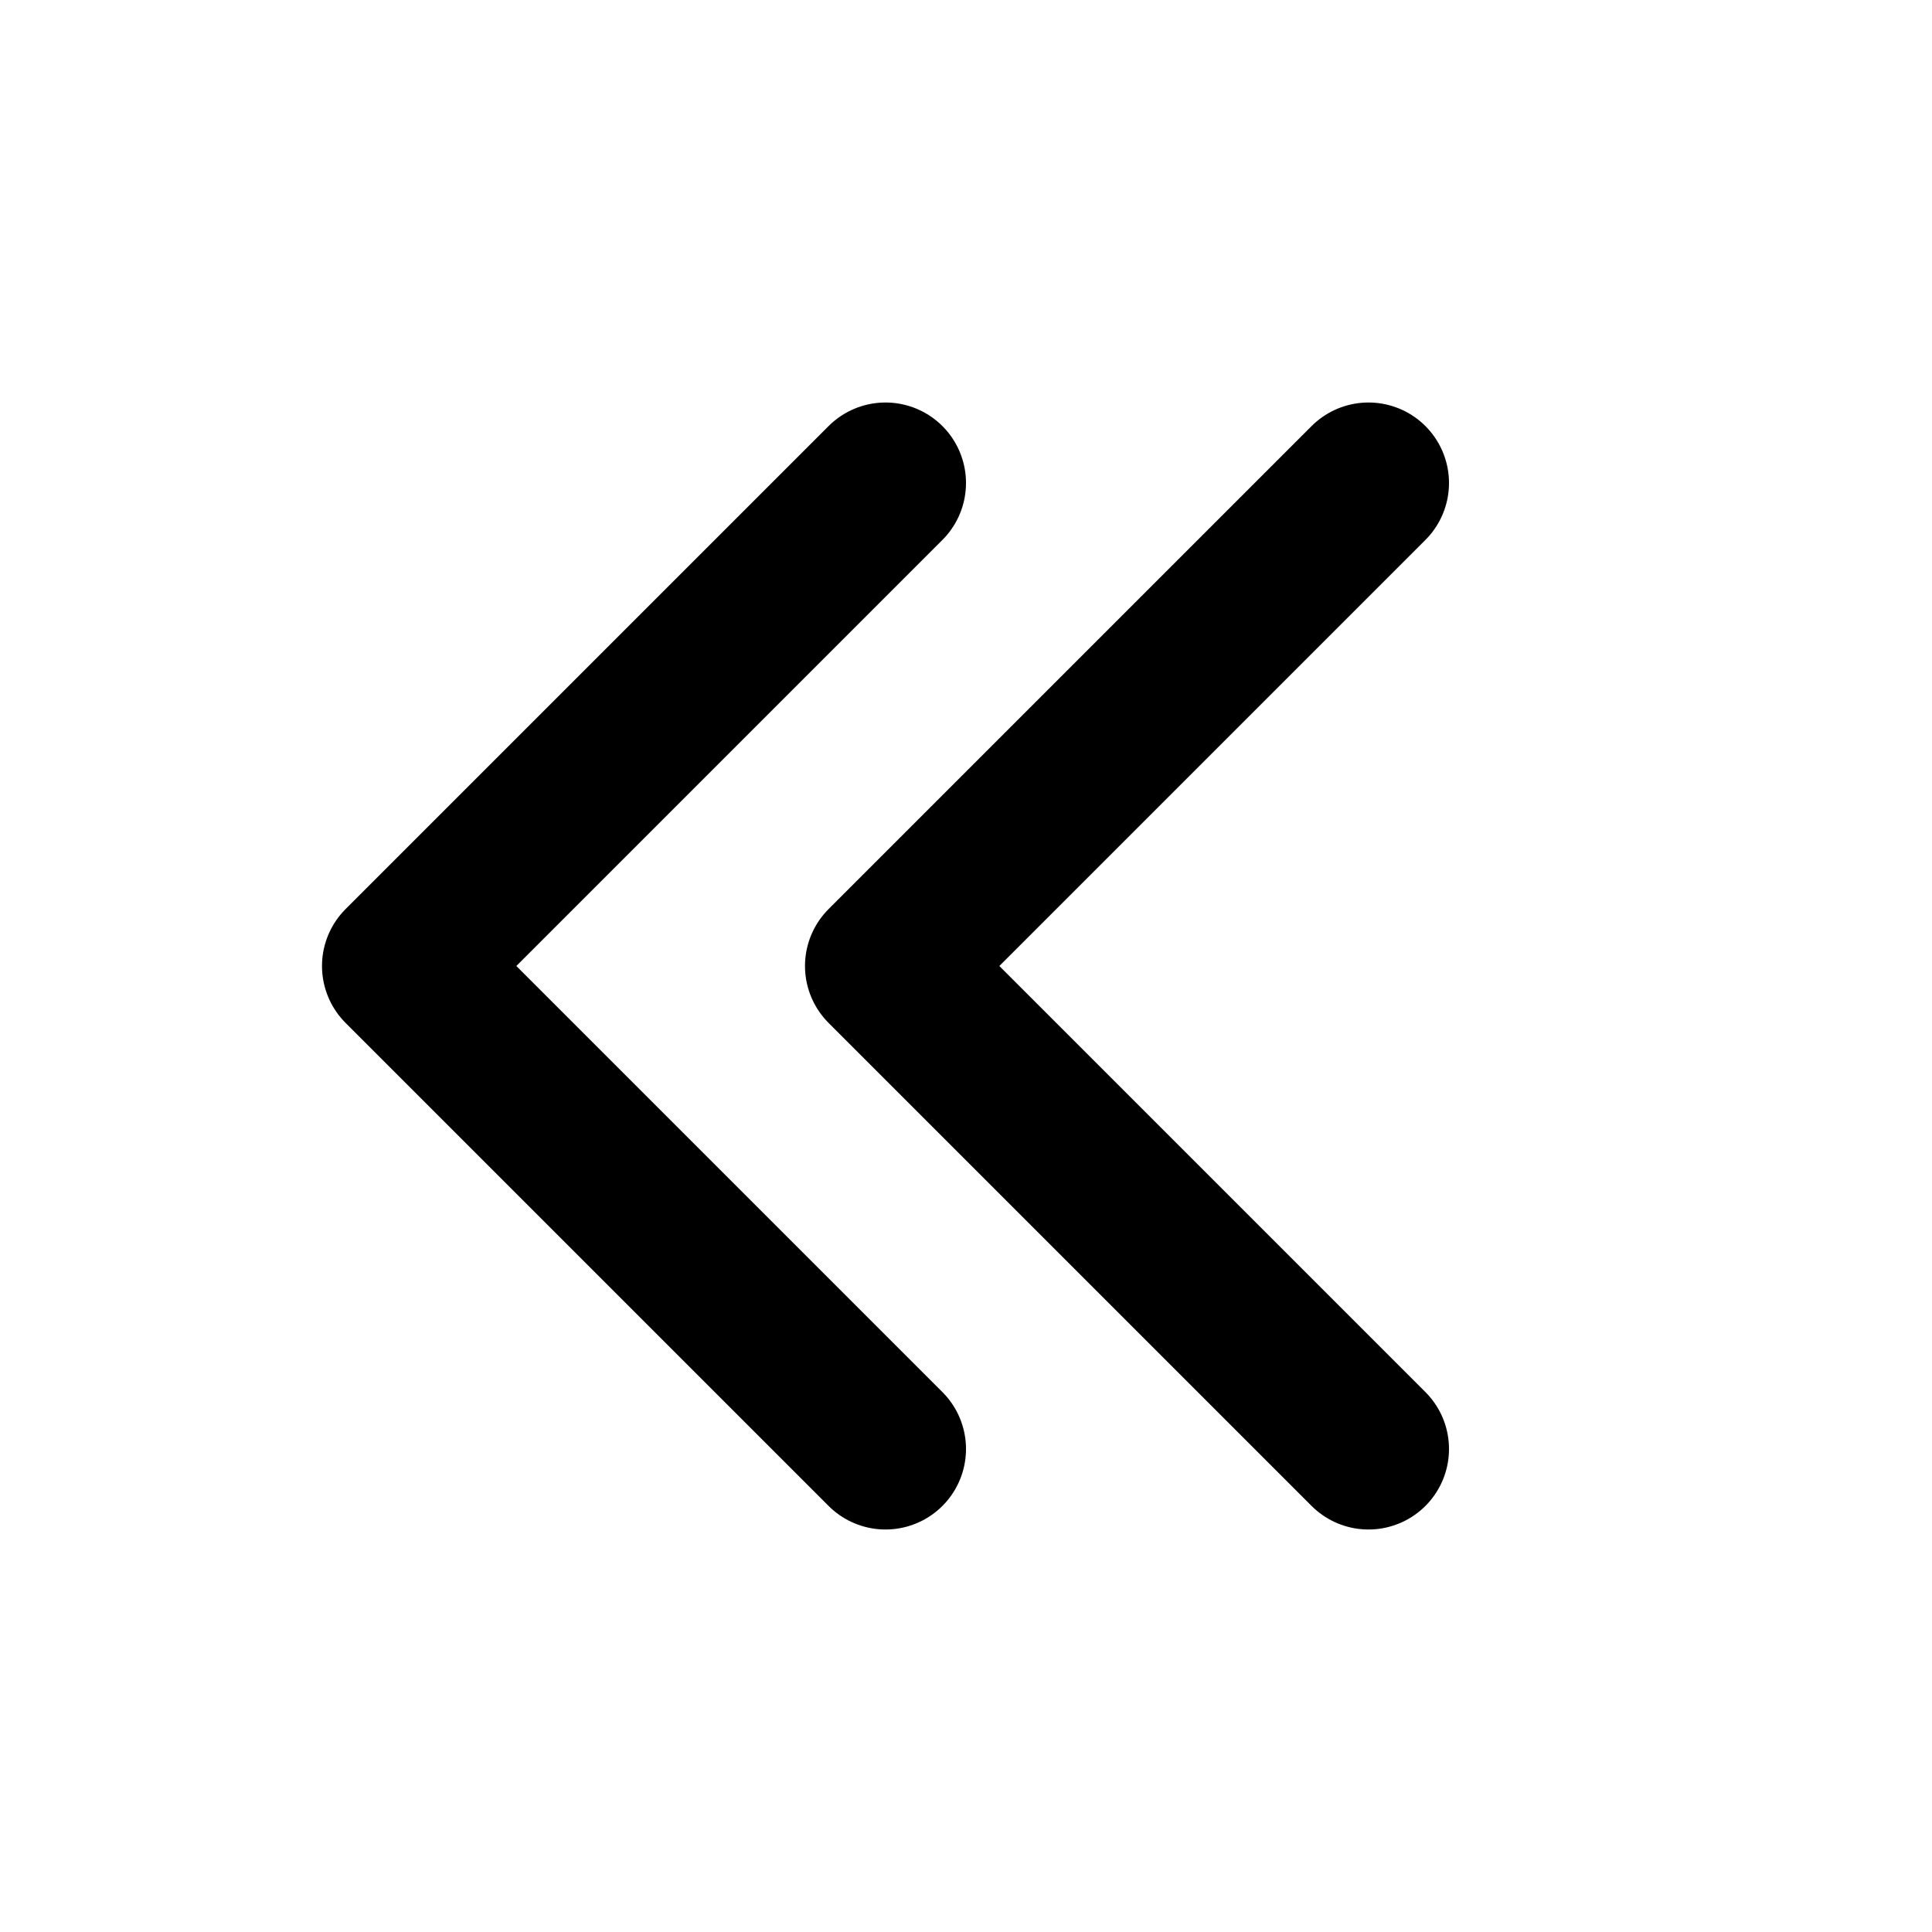
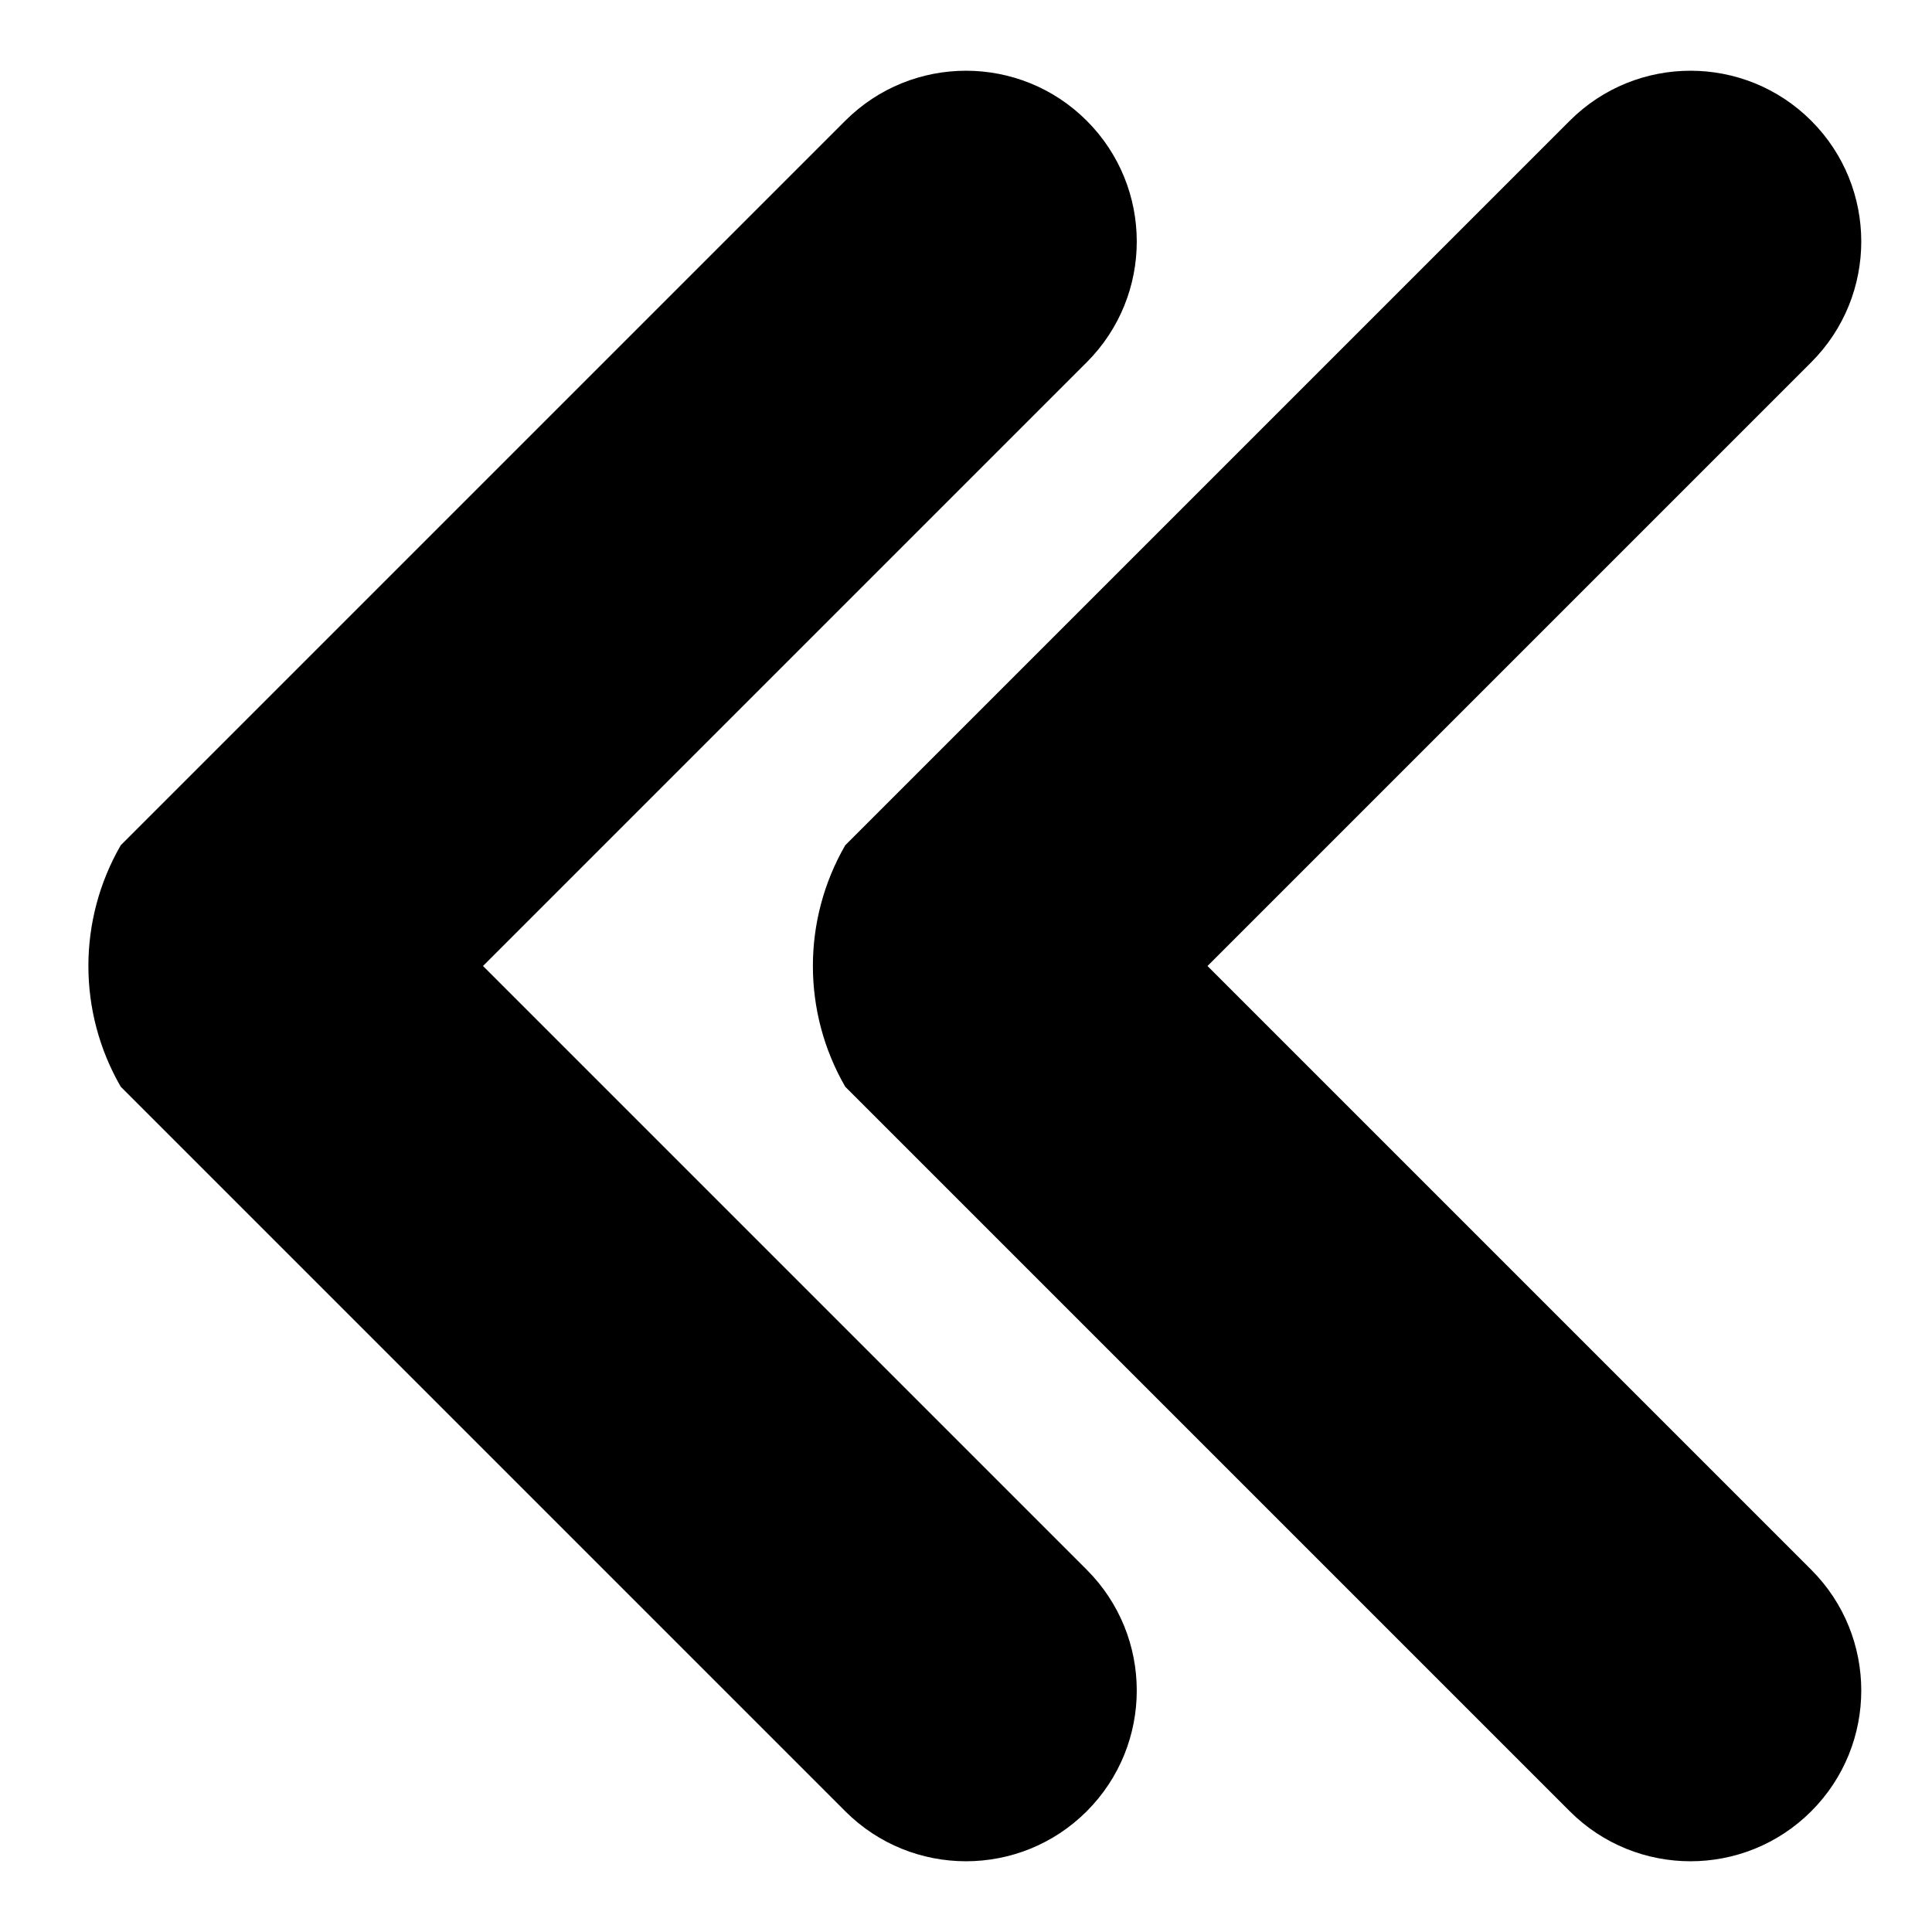
- <svg xmlns="http://www.w3.org/2000/svg" width="24" height="24" viewBox="0 0 24 24" fill="none">
-   <path d="M11 6 L5 12 L11 18 M17 6 L11 12 L17 18" stroke="currentColor" stroke-width="2" stroke-linecap="round" stroke-linejoin="round" />
+ <svg xmlns="http://www.w3.org/2000/svg" width="32" height="32" viewBox="0 0 32 32" fill="none">
+   <path d="M14,2A2,2 0 0 1 18,6L8,16L18,26A2,2 0 0 1 14,30L2,18A4,4 0 0 1 2,14Z" fill="currentColor" />
+   <path d="M26,2A2,2 0 0 1 30,6L20,16L30,26A2,2 0 0 1 26,30L14,18A4,4 0 0 1 14,14Z" fill="currentColor" />
</svg>
